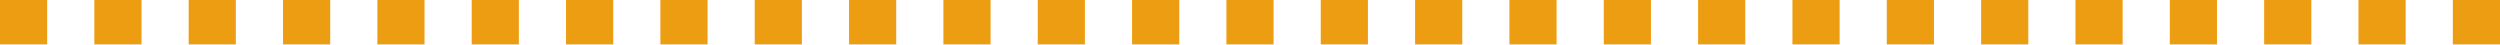
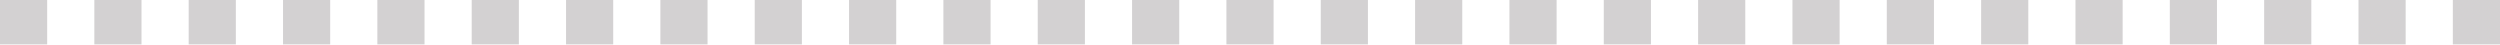
<svg xmlns="http://www.w3.org/2000/svg" id="Layer_1" data-name="Layer 1" viewBox="0 0 901 16">
  <defs>
    <style>
      .cls-1 {
-         fill: #ed9d11;
+         fill: #d3d1d2;
        stroke-width: 0px;
      }
    </style>
  </defs>
  <g id="Layer_1-2" data-name="Layer 1">
    <g id="Layer_1-2" data-name="Layer 1-2">
      <g id="Path_12" data-name="Path 12">
        <path class="cls-1" d="m901,16h-17V0h17v16Zm-34,0h-17V0h17v16Zm-34,0h-17V0h17v16Zm-34,0h-17V0h17v16Zm-34,0h-17V0h17v16Zm-34,0h-17V0h17v16Zm-34,0h-17V0h17v16Zm-34,0h-17V0h17v16Zm-34,0h-17V0h17v16Zm-34,0h-17V0h17v16Zm-34,0h-17V0h17v16Zm-34,0h-17V0h17v16Zm-34,0h-17V0h17v16Zm-34,0h-17V0h17v16Zm-34,0h-17V0h17v16Zm-34,0h-17V0h17v16Zm-34,0h-17V0h17v16Zm-34,0h-17V0h17v16Zm-34,0h-17V0h17v16Zm-34,0h-17V0h17v16Zm-34,0h-17V0h17v16Zm-34,0h-17V0h17v16Zm-34,0h-17V0h17v16Zm-34,0h-17V0h17v16Zm-34,0h-17V0h17v16Zm-34,0h-17V0h17v16Zm-34,0H0V0h17v16Z" />
      </g>
    </g>
  </g>
</svg>
